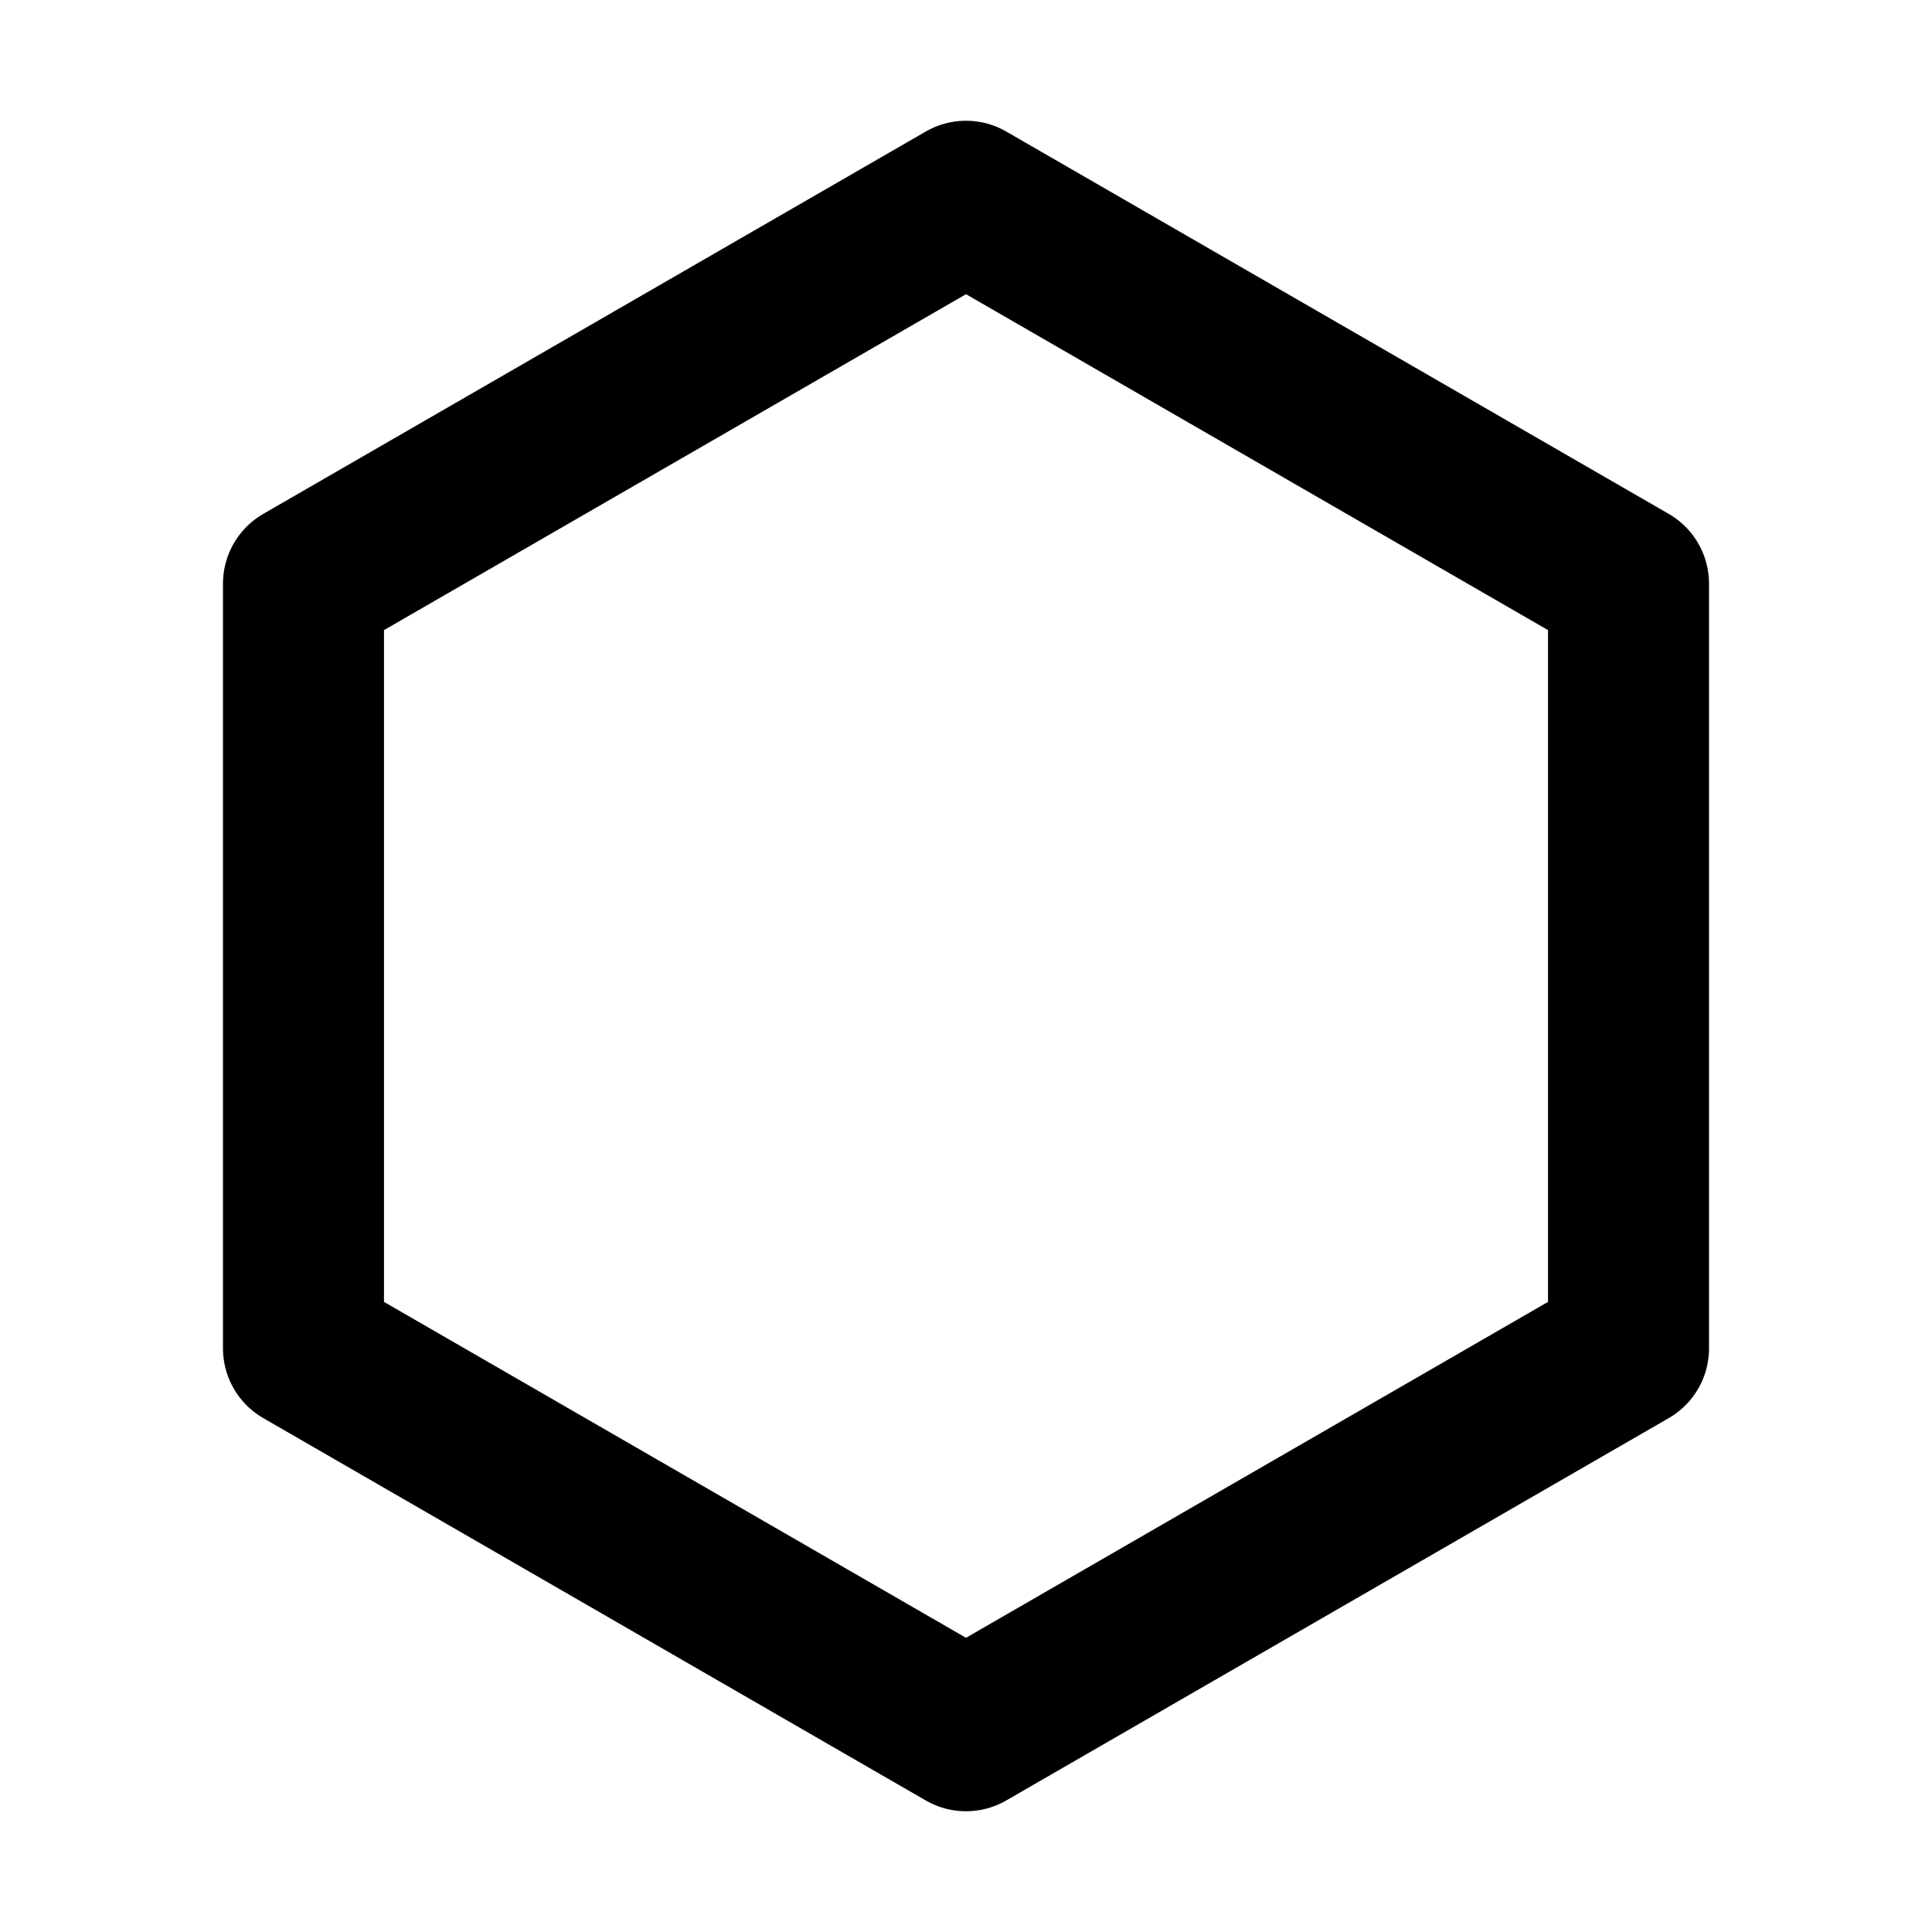
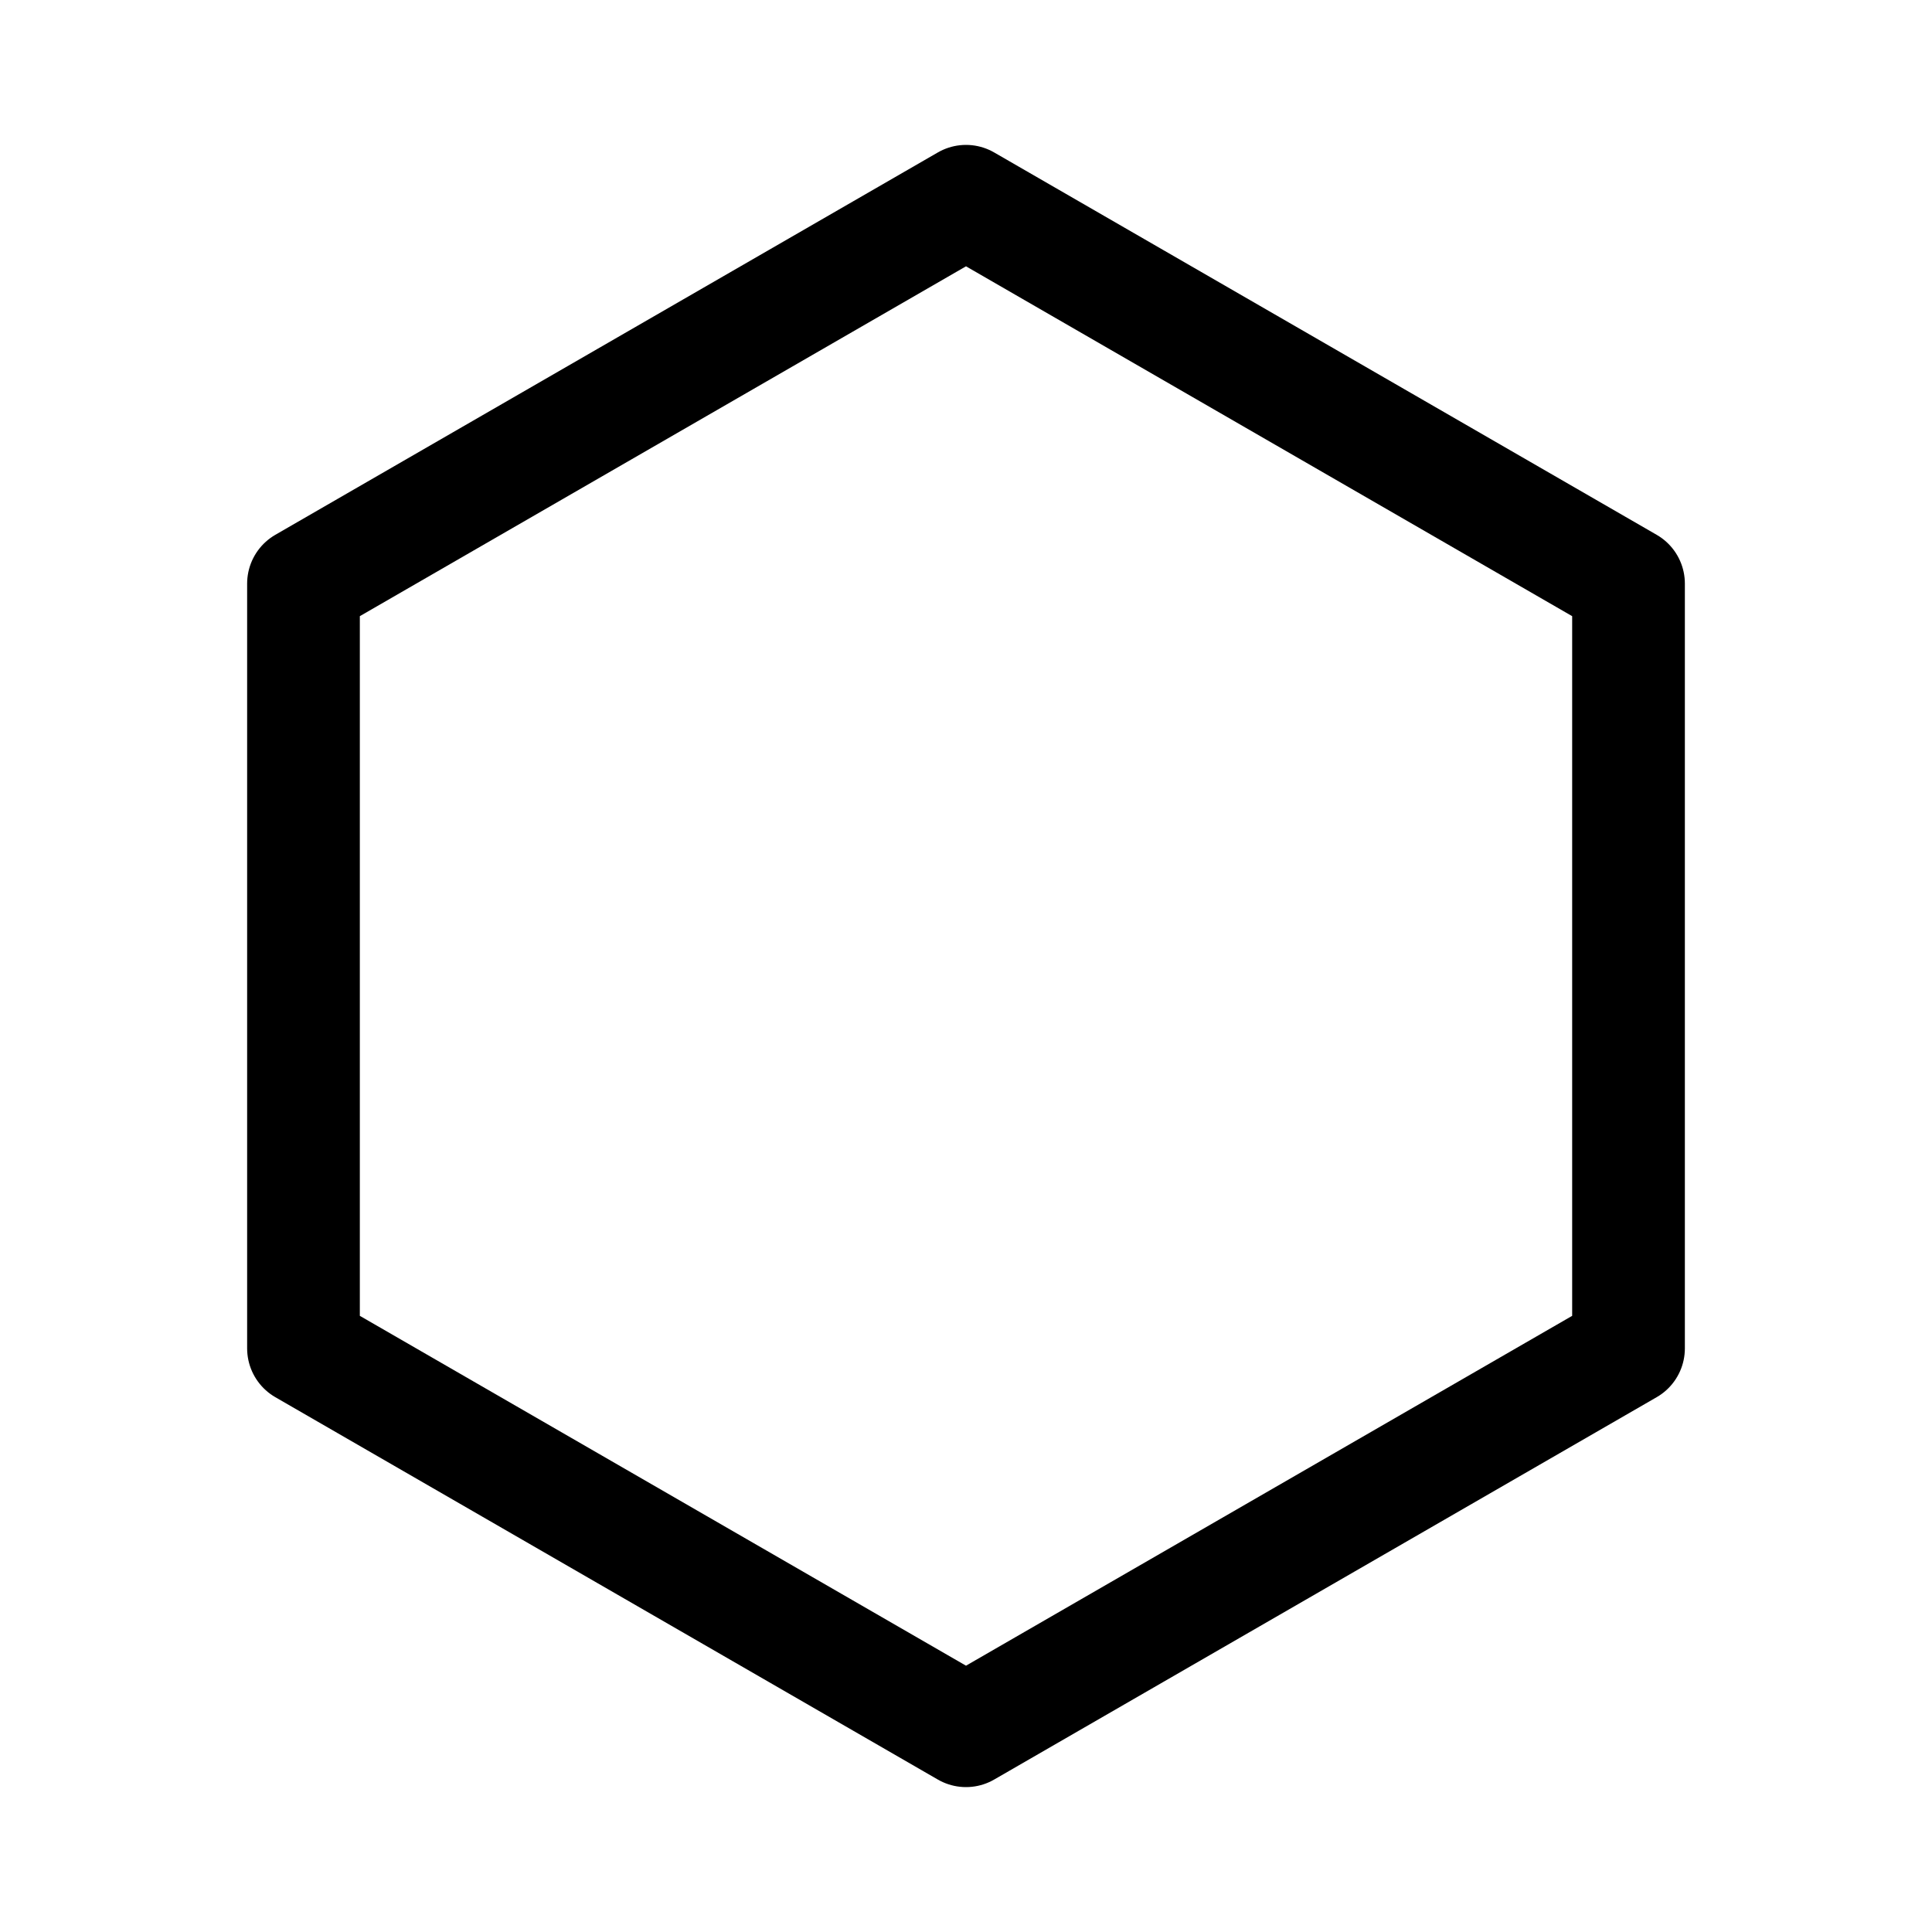
- <svg xmlns="http://www.w3.org/2000/svg" viewBox="0 0 24 24" width="24" height="24" fill="none" stroke="currentColor" stroke-width="2" stroke-linecap="round" stroke-linejoin="round">
+ <svg xmlns="http://www.w3.org/2000/svg" viewBox="0 0 24 24" width="24" height="24" fill="none" stroke="currentColor" stroke-width="1.4" stroke-linecap="round" stroke-linejoin="round">
  <path d="M12 2.5 20.23 7.25 20.23 16.75 12 21.5 3.77 16.75 3.77 7.25z" />
</svg>
